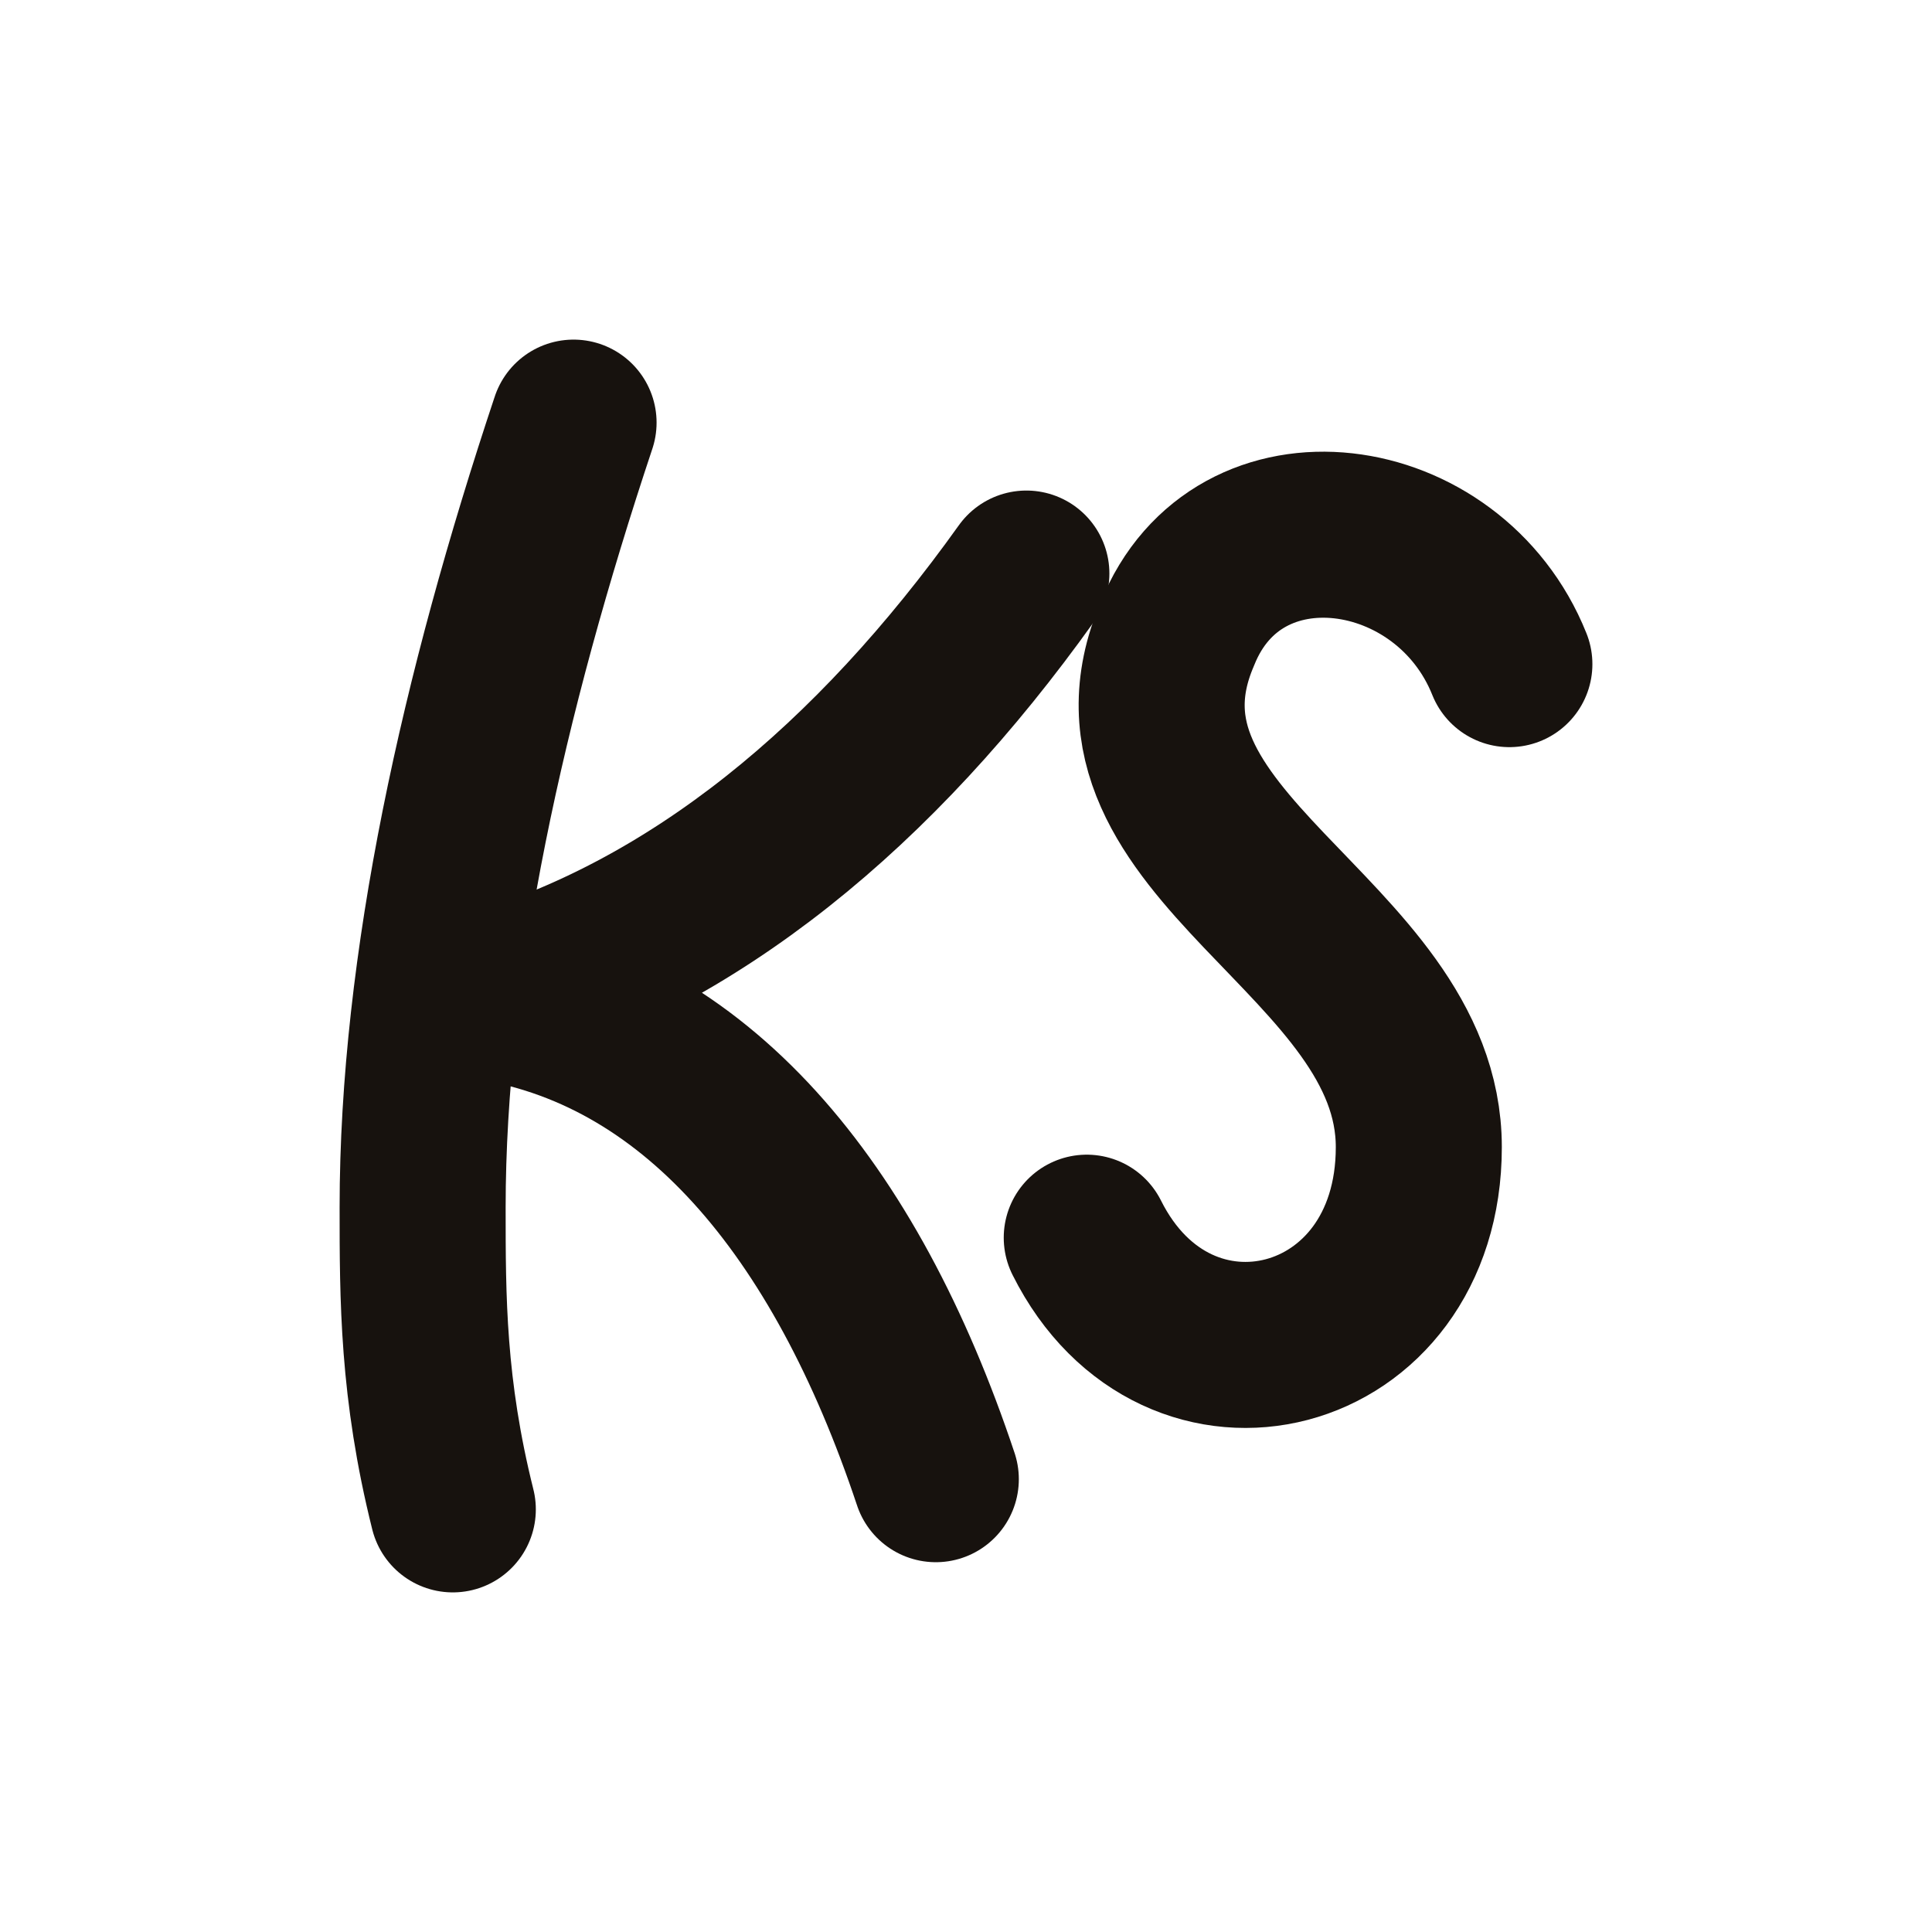
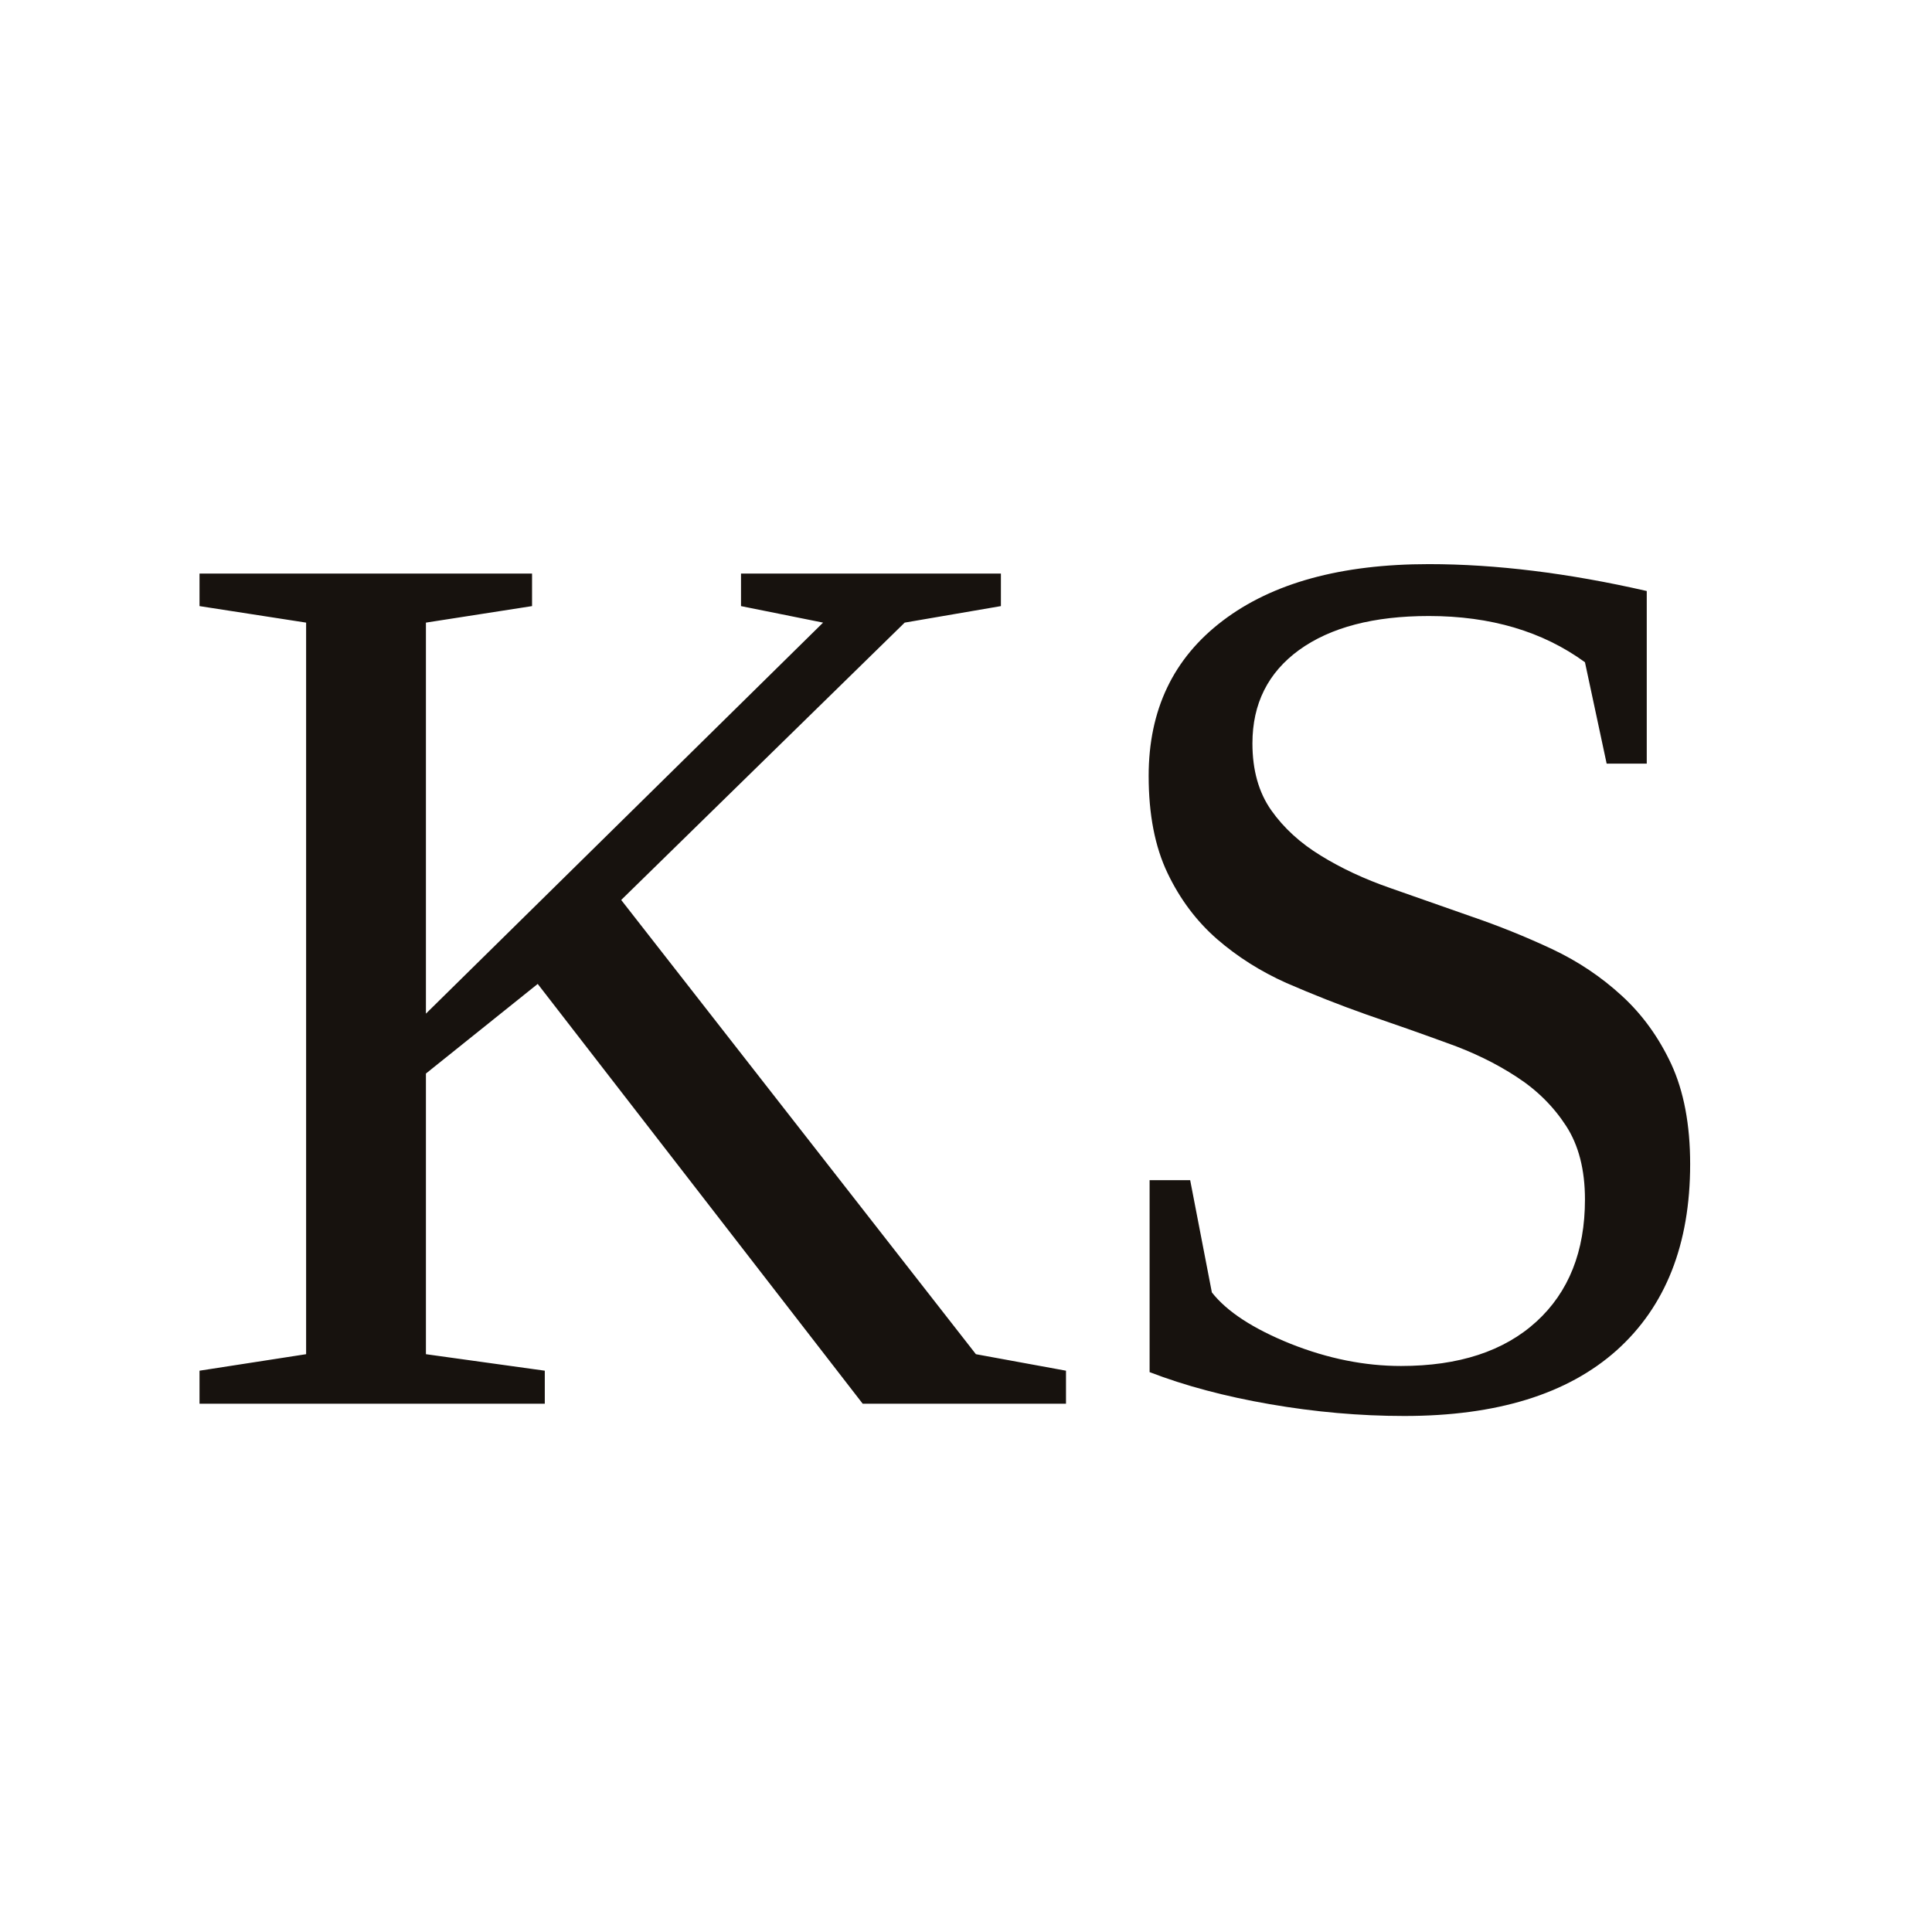
<svg xmlns="http://www.w3.org/2000/svg" viewBox="0 0 64 64" role="img" aria-label="KS">
  <style>
-     .ink {
-       fill: none;
-       stroke: #17120e;
-       stroke-width: 5.5;
-       stroke-linecap: round;
-       stroke-linejoin: round;
-     }
+     .ink { fill: #17120e; }
    @media (prefers-color-scheme: dark) {
-       .ink { stroke: #f4ecdc; }
+       .ink { fill: #f4ecdc; }
    }
  </style>
-   <g class="ink" transform="translate(-2 0)">
-     <path d="M21 14c-3 9-5 18-5 26 0 3 0 6 1 10" />
-     <path d="M36 19c-5 7-11 12-18 14 7 1 12 7 15 16" />
-     <path d="M52 22c-2-5-9-6-11-1-3 7 8 10 8 17 0 7-8 9-11 3" />
-   </g>
+   <text class="ink" x="32" y="46.5" text-anchor="middle" font-family="Georgia, 'Times New Roman', Times, serif" font-size="42" font-weight="400" letter-spacing="-0.5">KS</text>
</svg>
